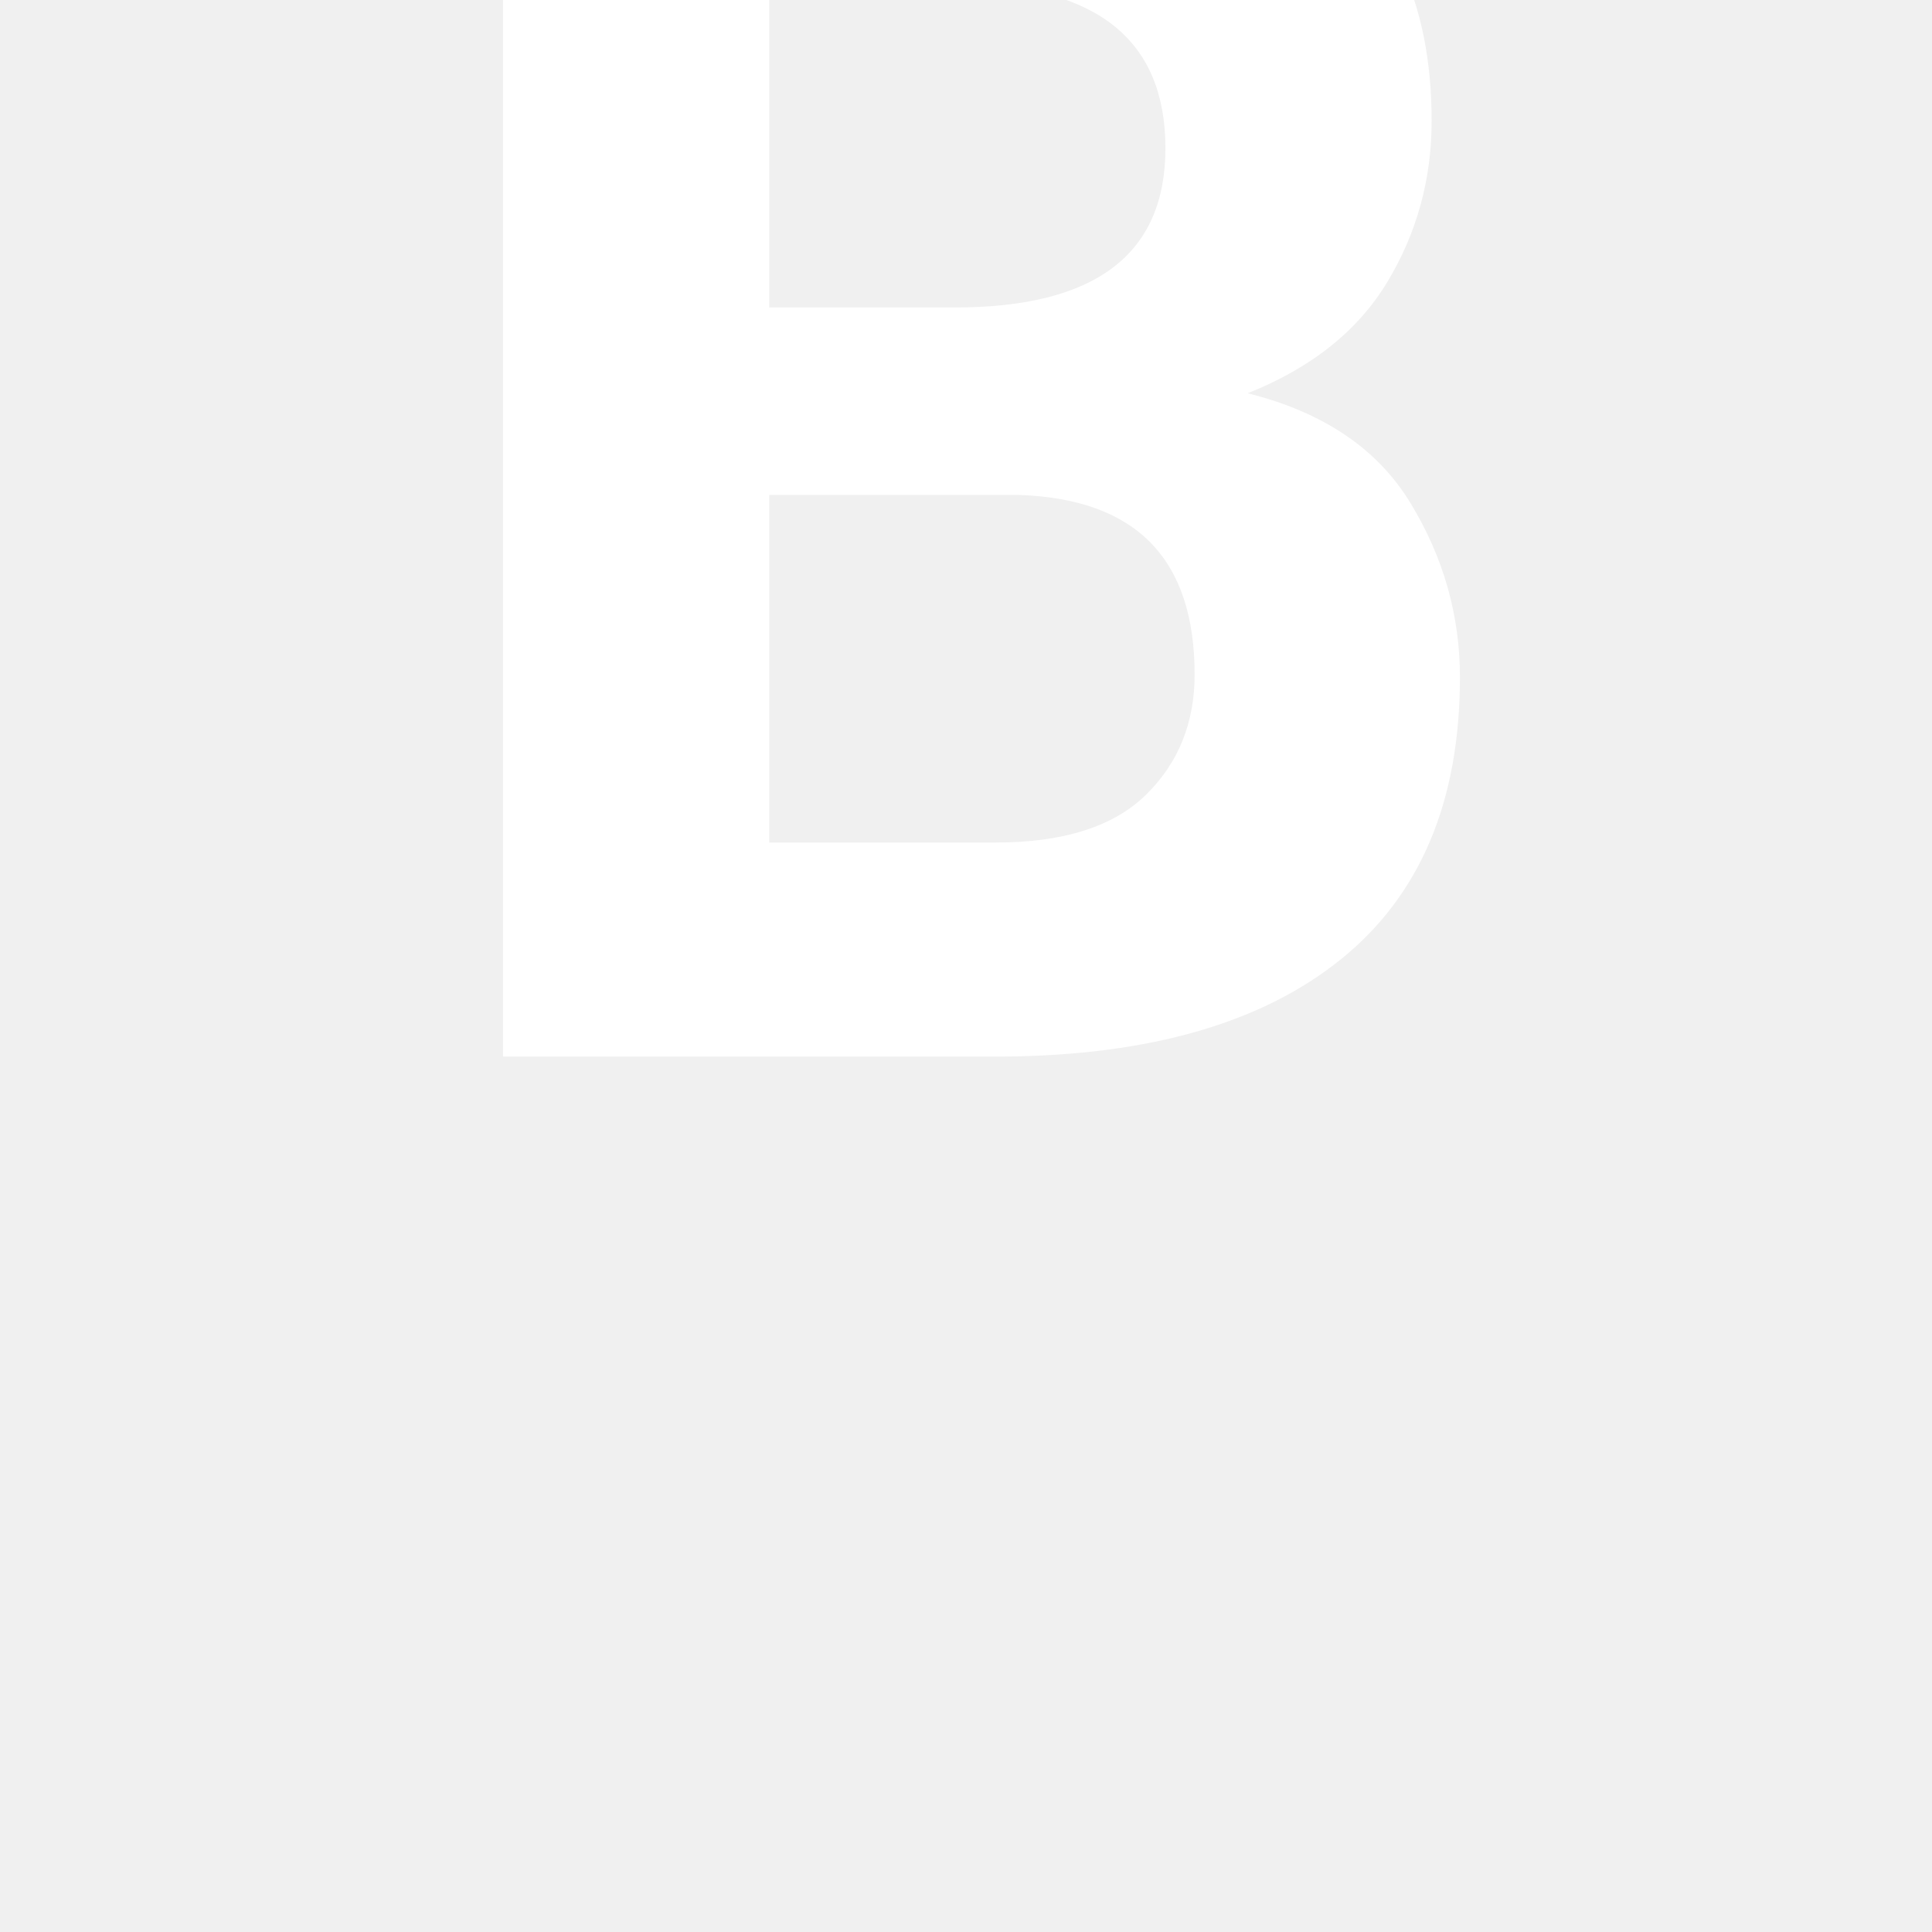
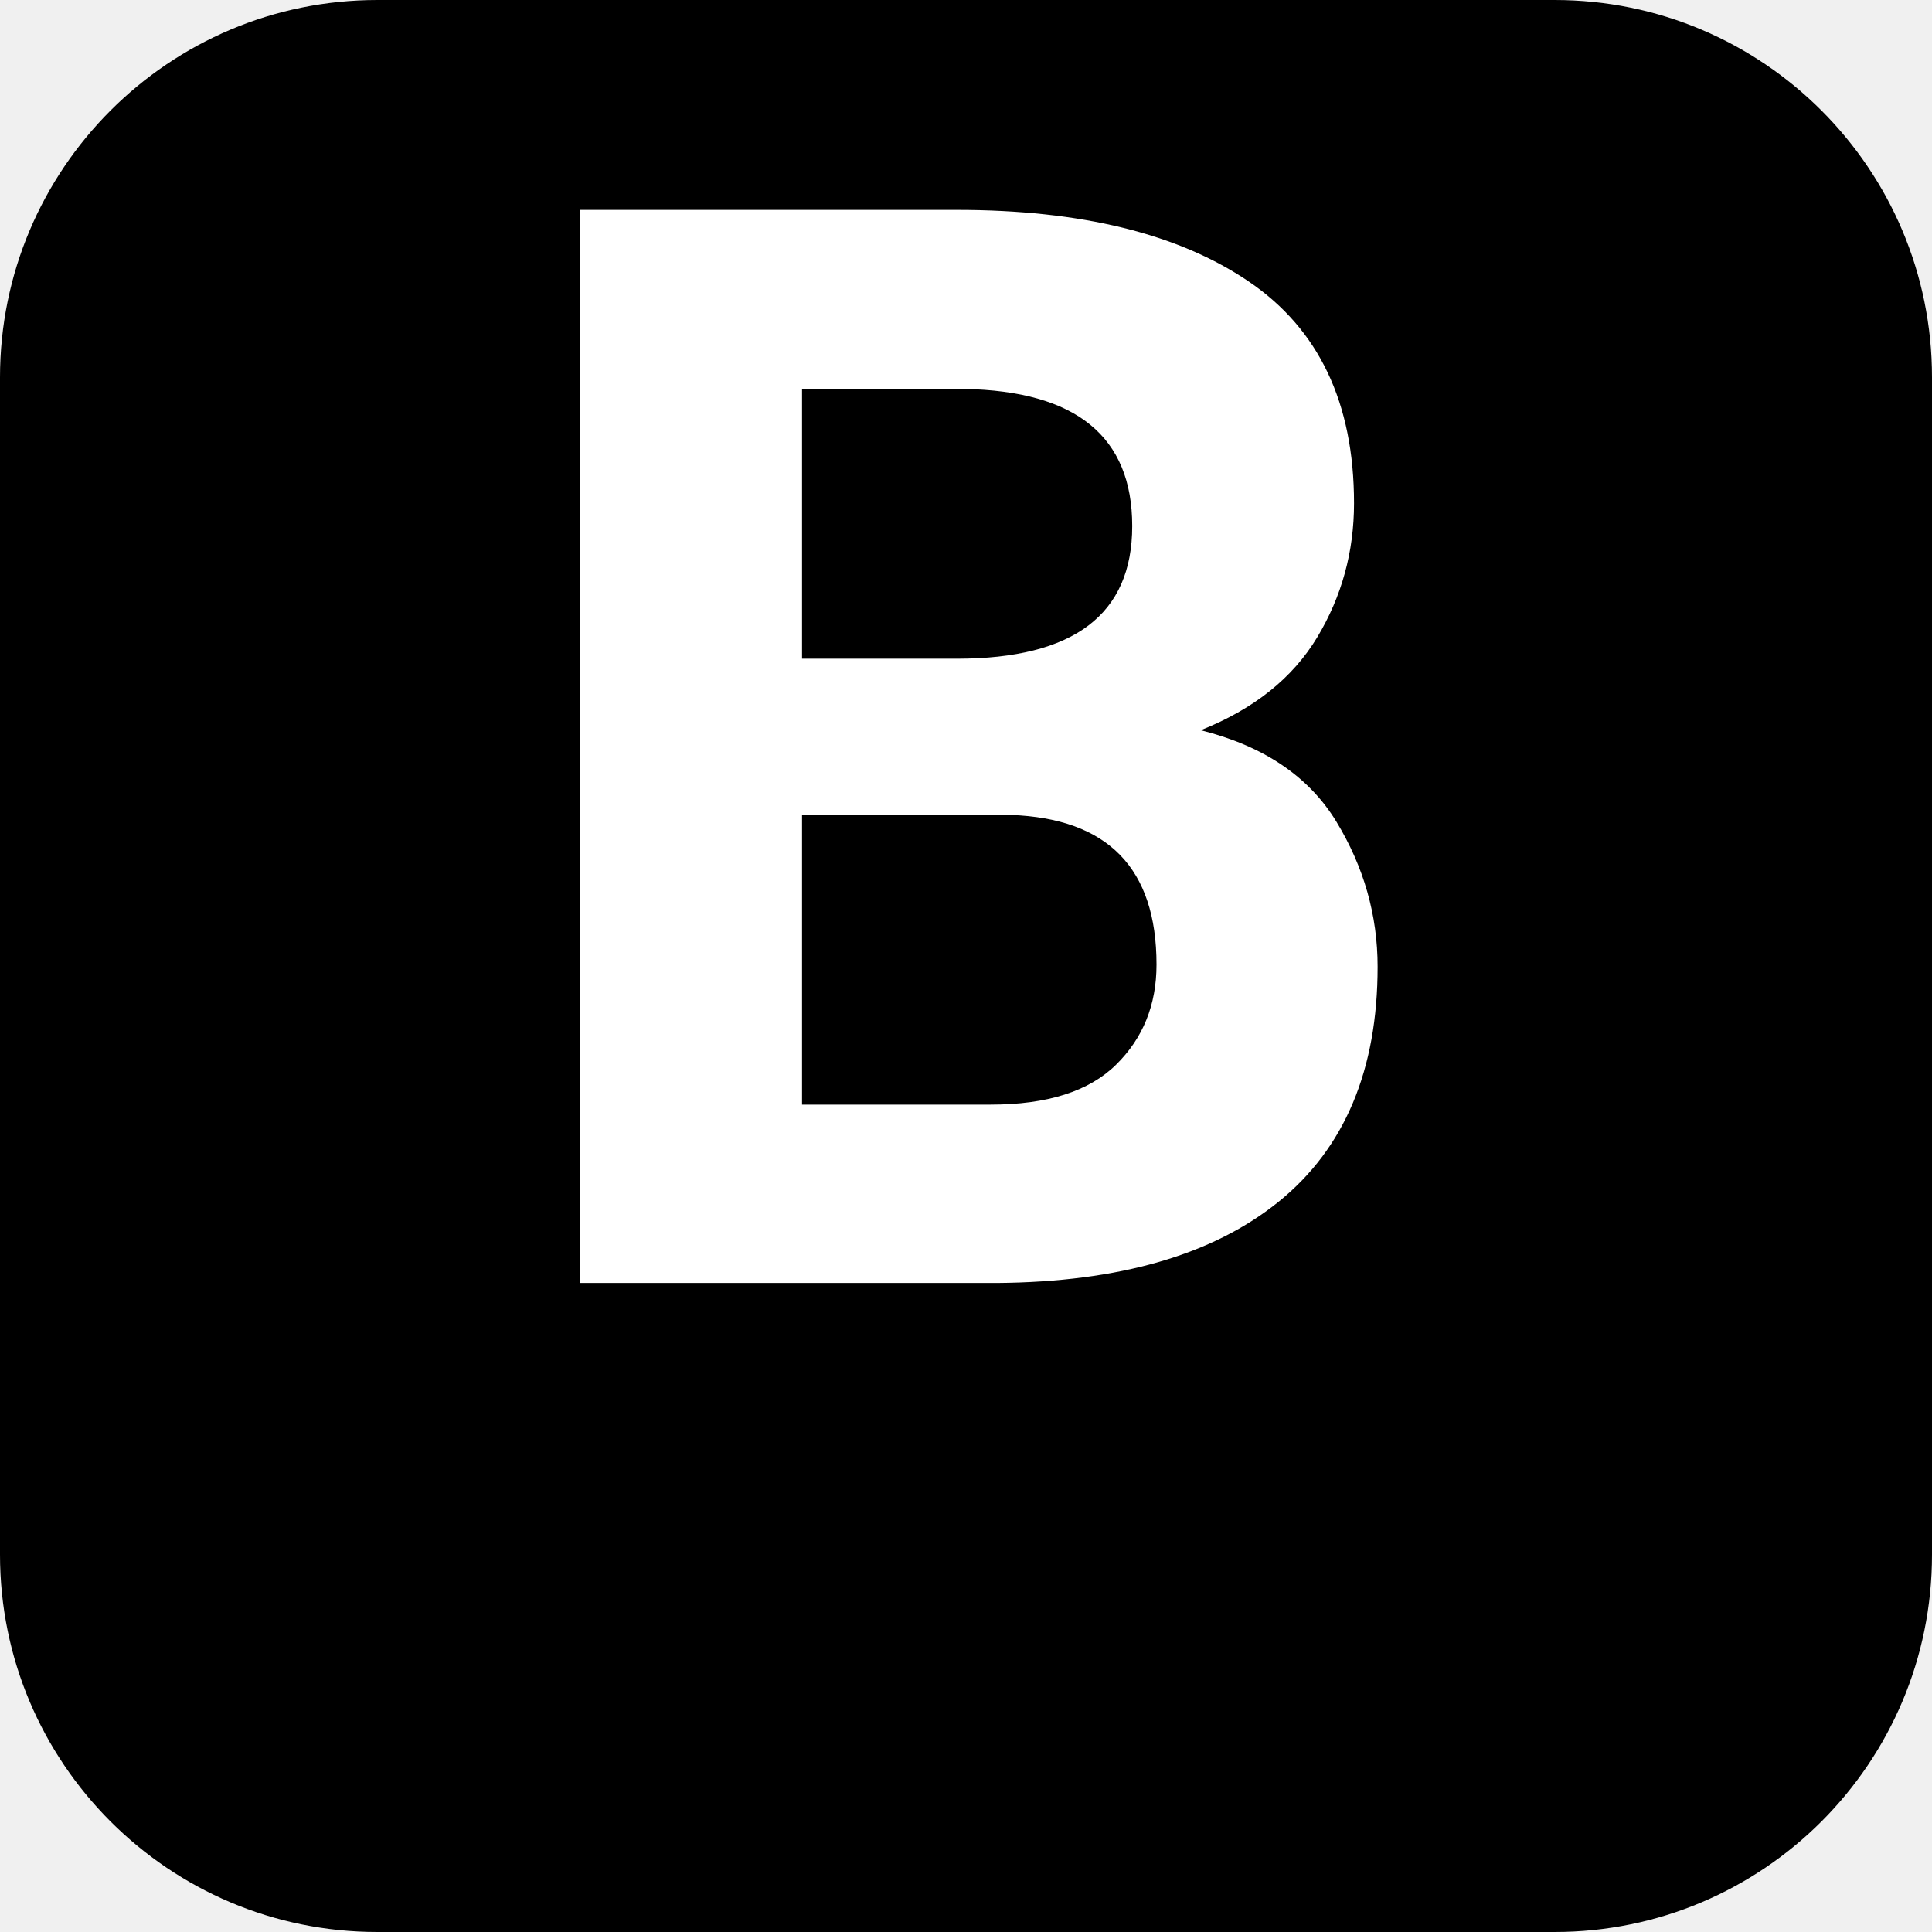
<svg xmlns="http://www.w3.org/2000/svg" width="512" height="512" viewBox="0 0 512 512">
  <defs>
    <style>
-       .bg { fill: transparent; }
+       .bg { fill: black; }
      .letter { fill: white; }
    </style>
  </defs>
-   <rect class="bg" width="512" height="512" />
-   <g transform="translate(256, 280)">
-     <text x="0" y="0" font-family="system-ui, -apple-system, 'Segoe UI', Roboto, sans-serif" font-size="480" font-weight="700" text-anchor="middle" class="letter">B</text>
+   <rect class="bg" width="512" height="512" rx="100" ry="100" />
+   <g transform="translate(256, 340)">
+     <text x="0" y="0" font-family="system-ui, -apple-system, 'Segoe UI', Roboto, sans-serif" font-size="400" font-weight="700" text-anchor="middle" class="letter">B</text>
  </g>
</svg>
